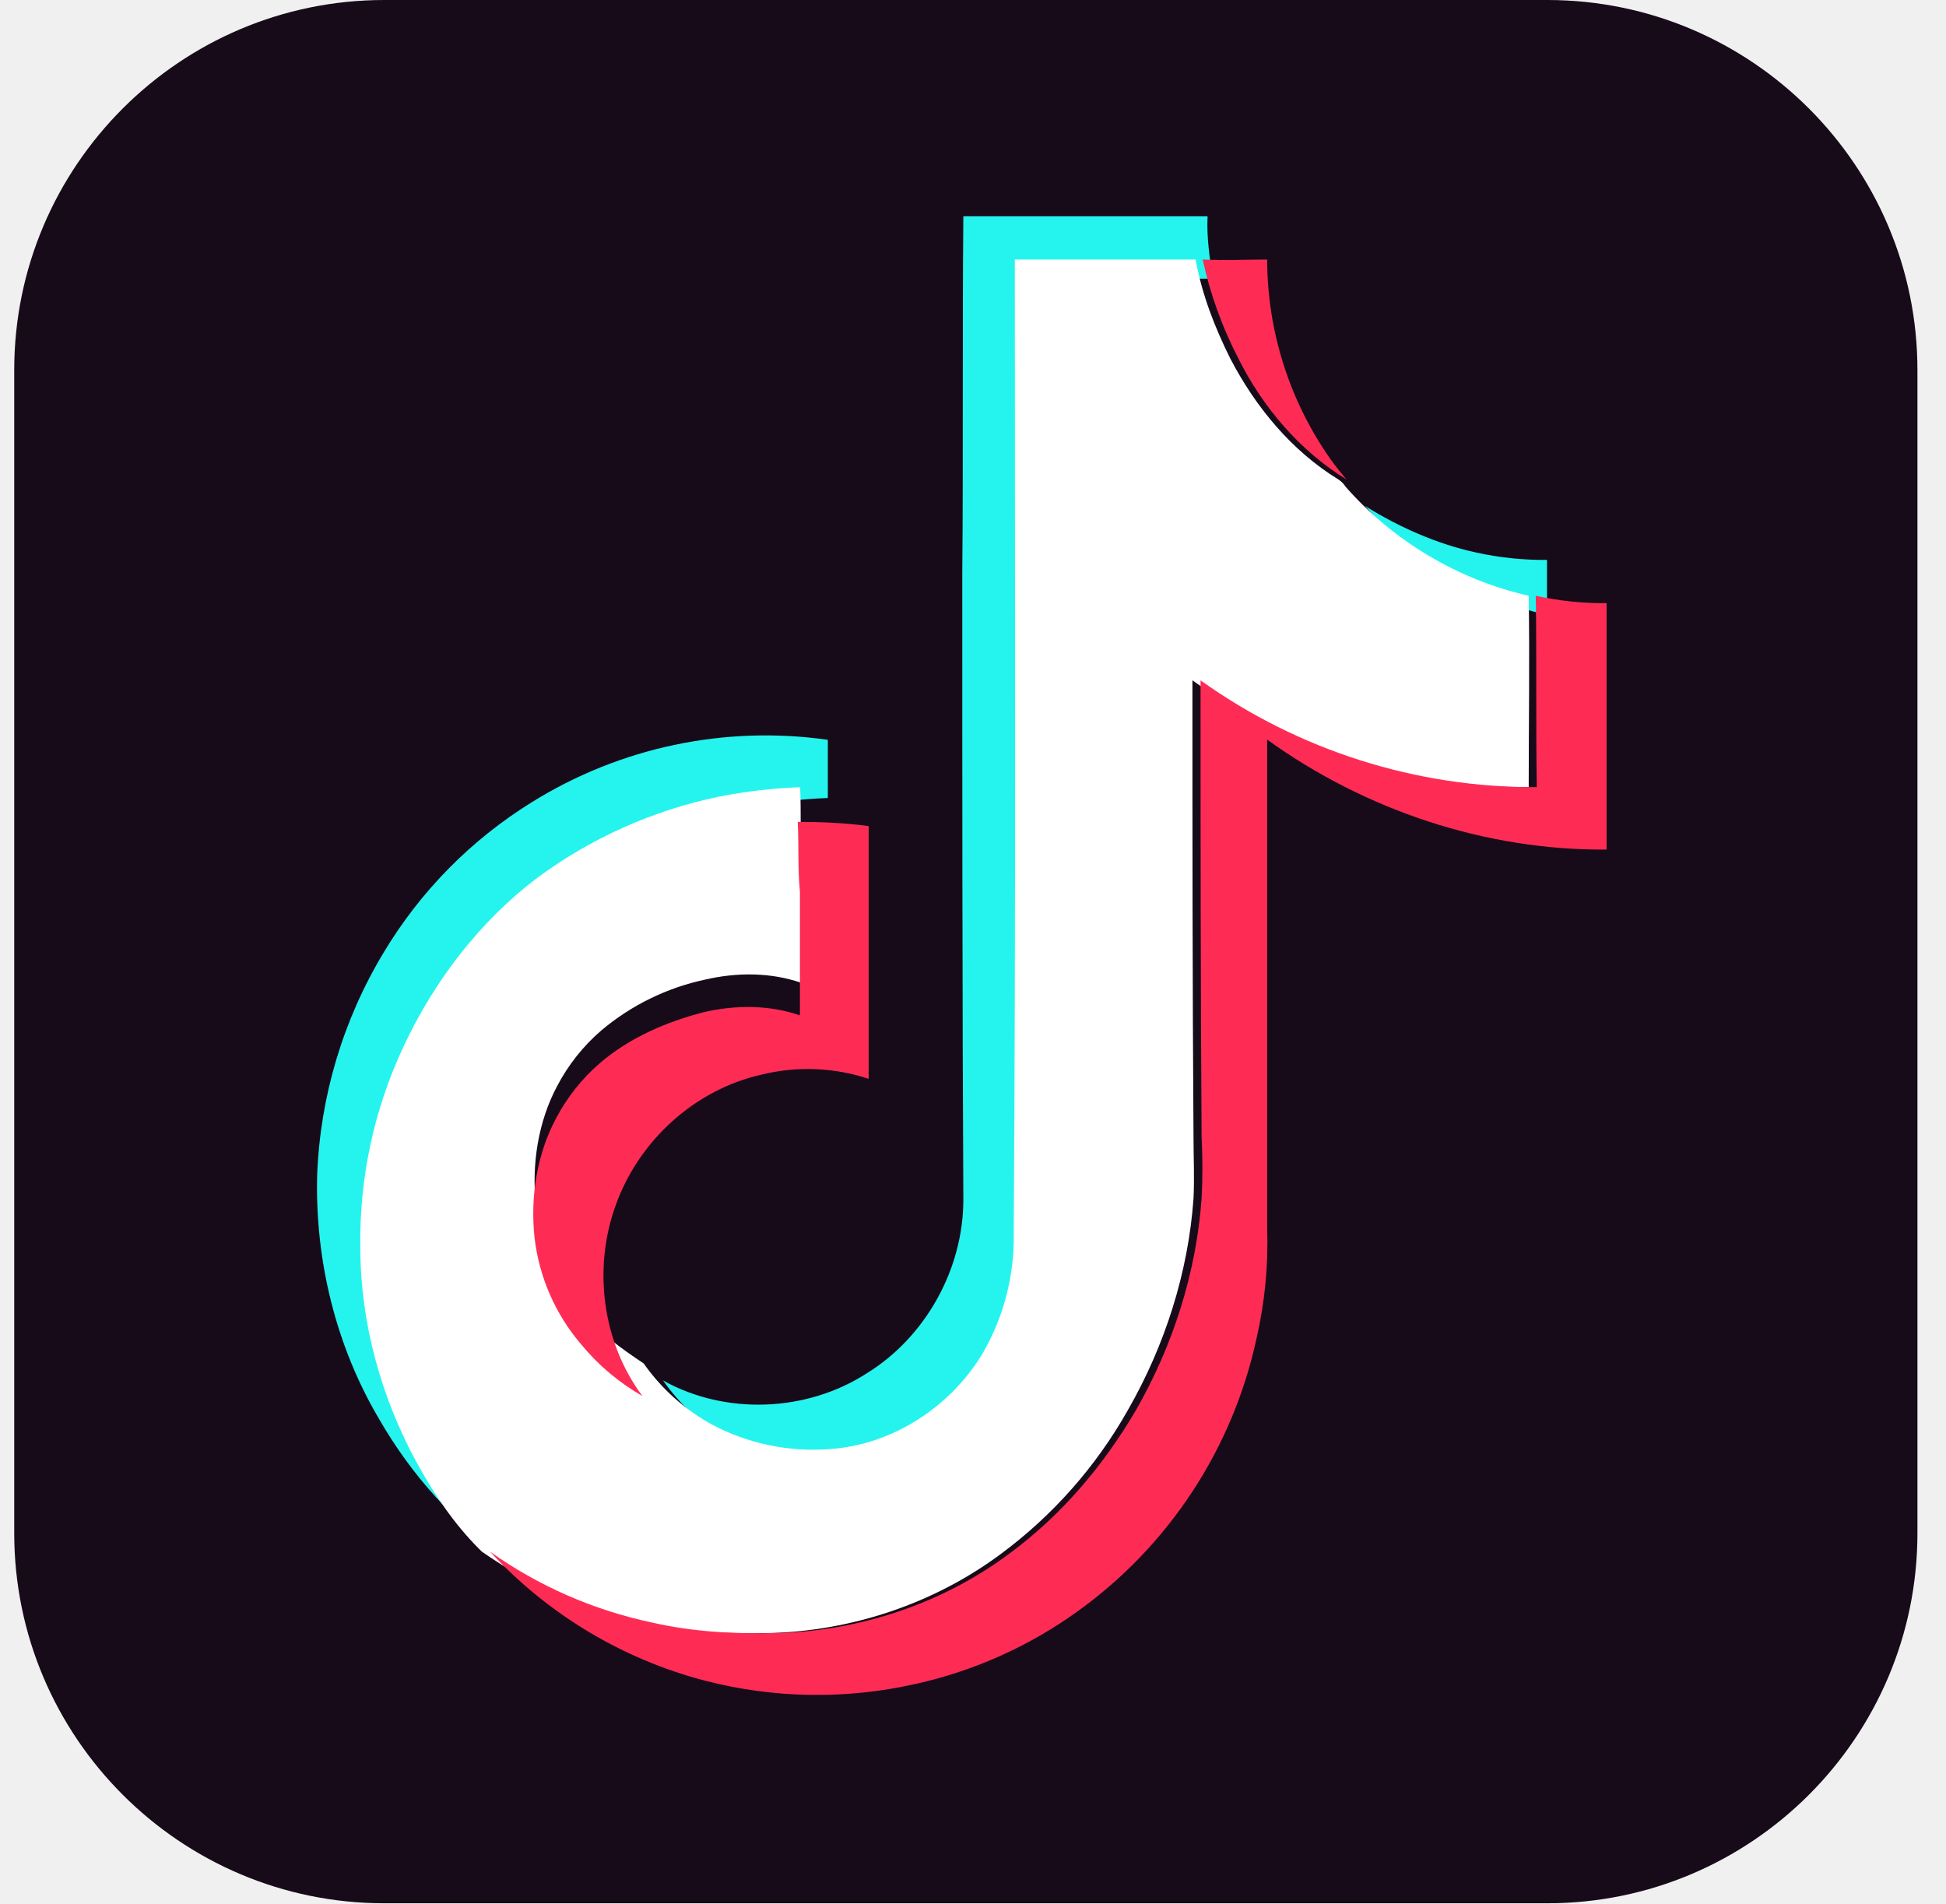
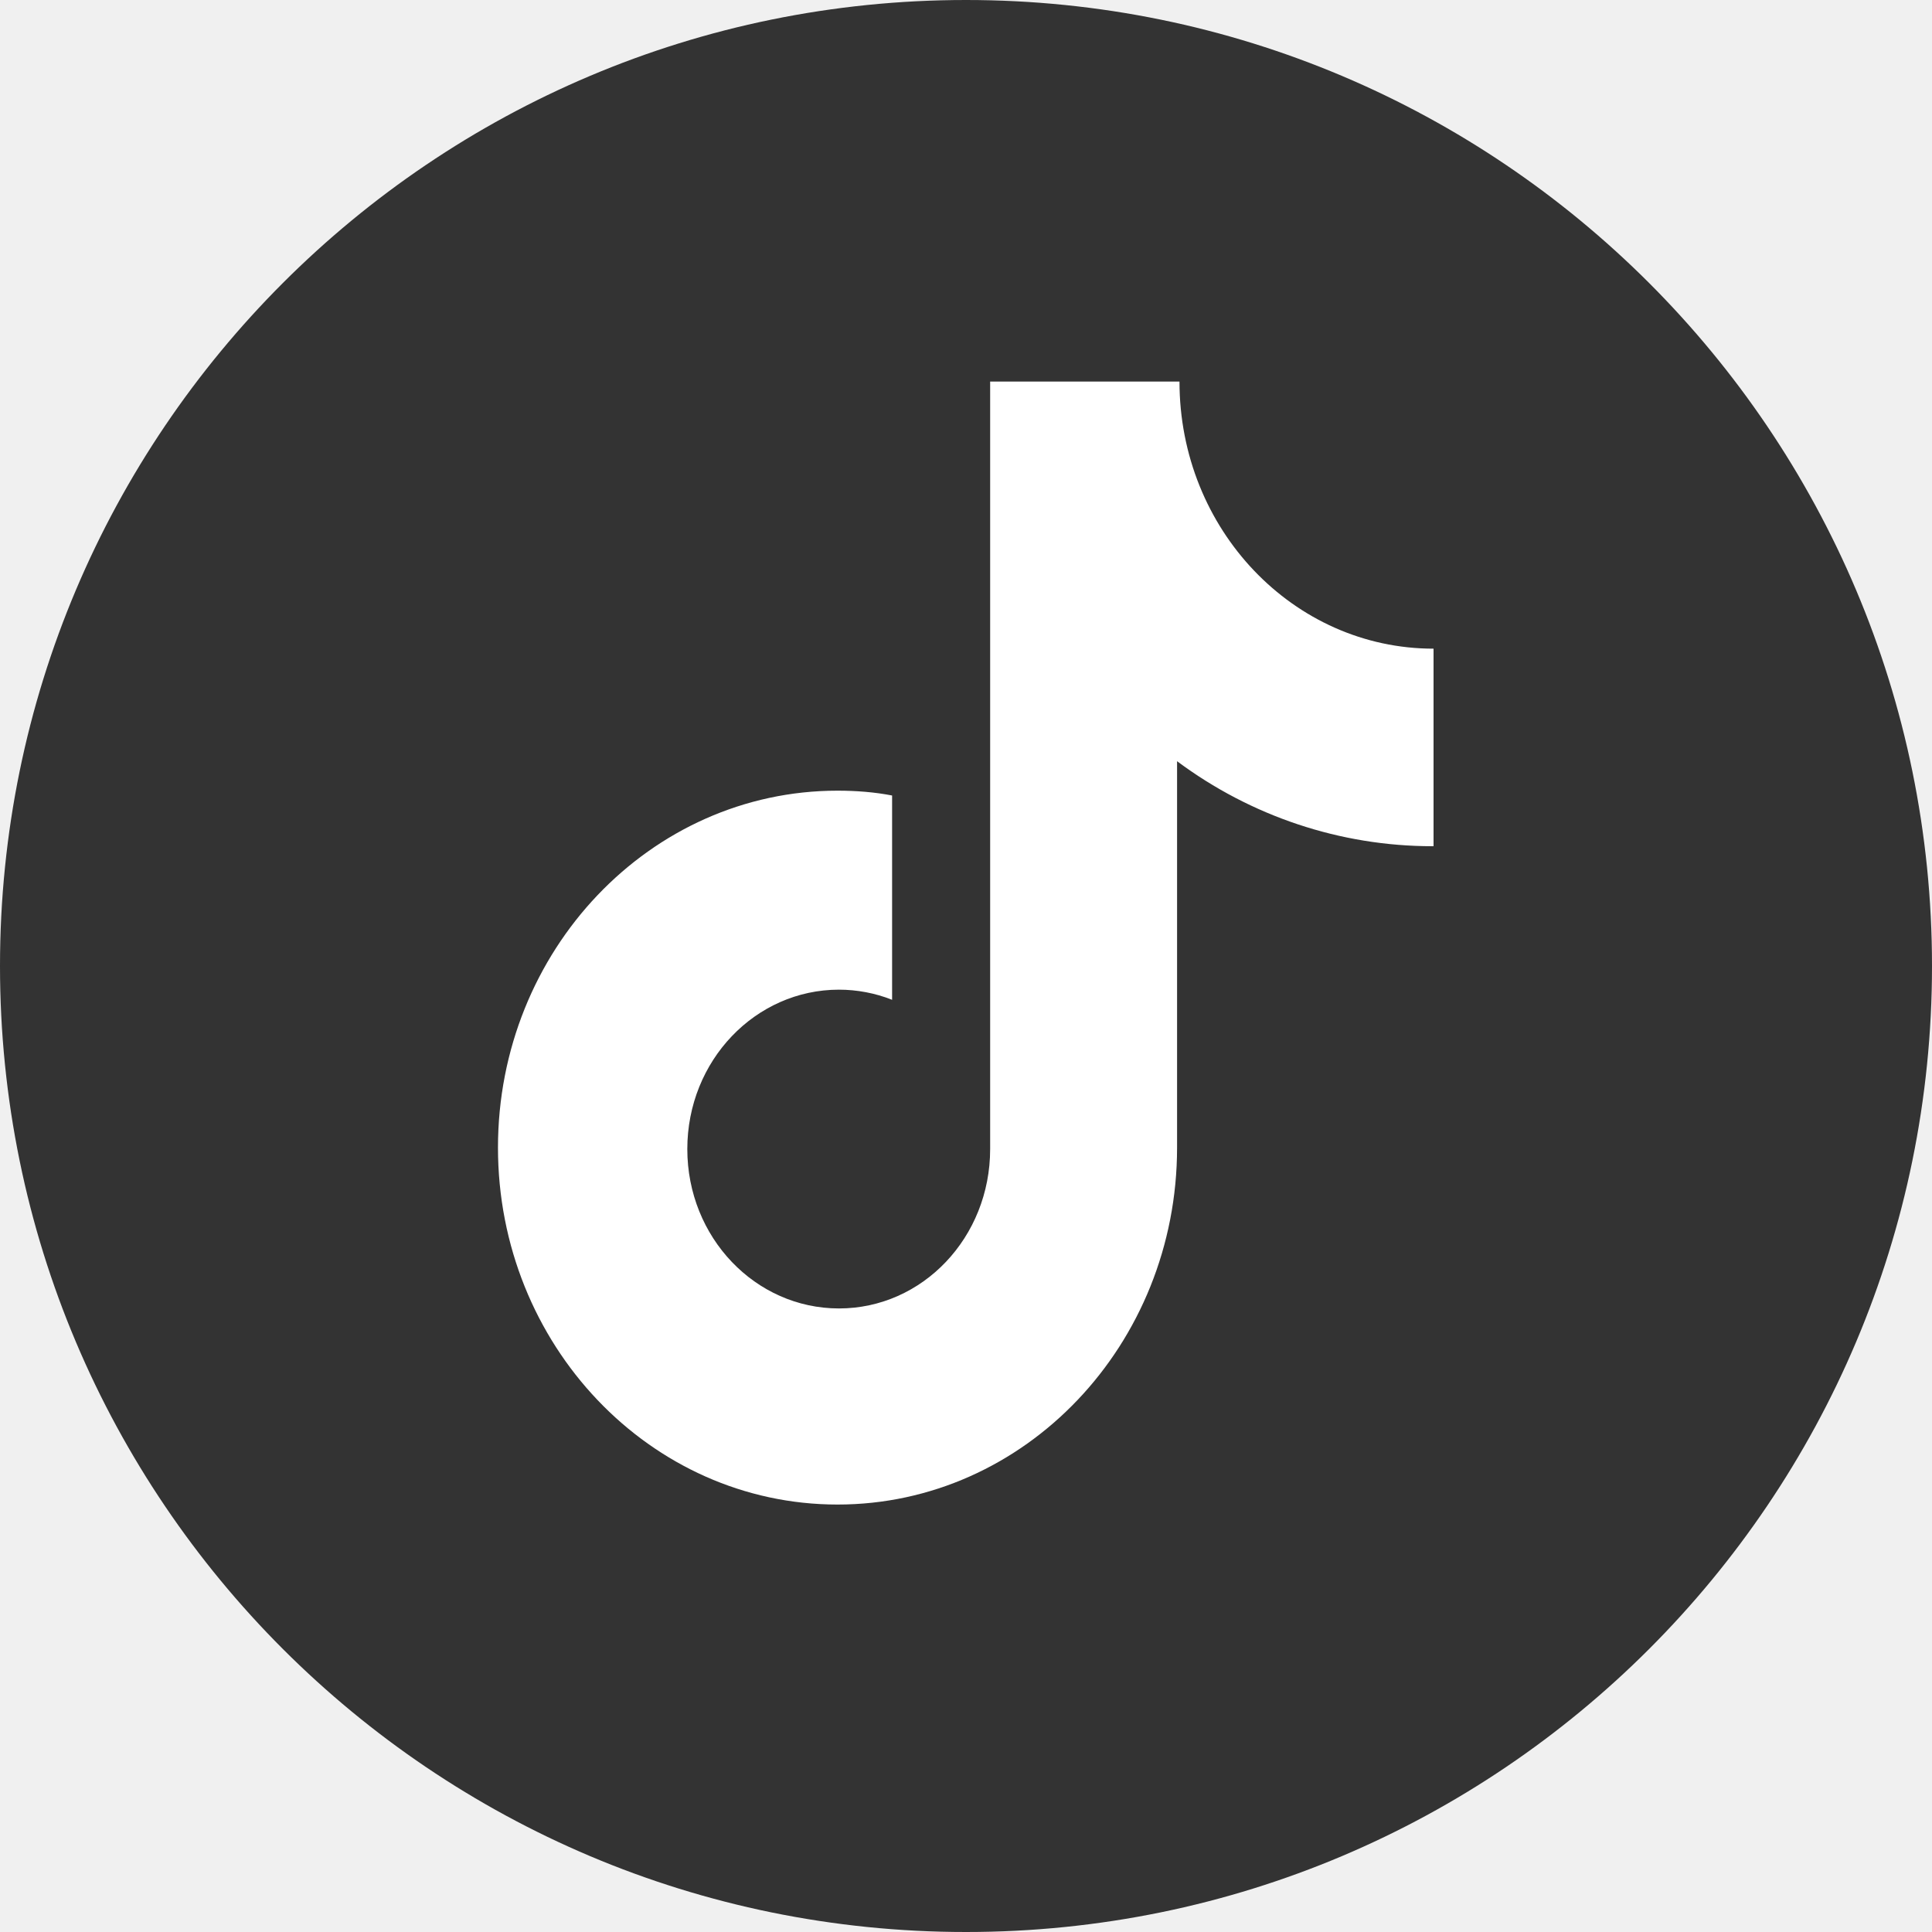
- <svg xmlns="http://www.w3.org/2000/svg" t="1745130807465" class="icon" viewBox="0 0 1047 1024" version="1.1" p-id="1174" width="204.492" height="200">
-   <path d="M206.755 0h625.78c109.801 0 199.098 89.321 199.098 199.121v625.757c0 109.801-89.297 199.121-199.098 199.121H206.732C96.977 1024 7.657 934.679 7.657 824.879V199.121C7.633 89.321 96.954 0 206.755 0z" fill="#170B1A" p-id="1175" />
-   <path d="M517.725 309.225c0.582-64.303 0-128.582 0.582-192.861h131.398c-0.559 11.38 1.164 22.761 2.839 33.559h-96.698v522.24a124.788 124.788 0 0 1-15.942 63.721c-17.059 29.58-48.919 50.06-83.037 52.899-21.644 1.722-43.823-2.257-63.162-13.079a108.404 108.404 0 0 1-36.98-33.001c33.583 18.781 77.382 17.082 109.801-3.956 31.302-19.363 51.782-55.761 51.782-93.324-0.582-112.058-0.582-224.116-0.582-336.198z m216.739-37.004c18.223 11.404 38.703 20.48 59.741 25.041a170.031 170.031 0 0 0 38.121 3.98v29.603c-37.539-8.541-72.262-29.603-97.862-58.601z" fill="#25F4EE" p-id="1176" />
-   <path d="M286.115 431.616a238.01 238.01 0 0 1 159.279-33.583v31.302c-14.778 0.559-28.998 2.281-43.799 5.12a249.484 249.484 0 0 0-97.839 43.799c-31.302 23.319-55.18 55.18-71.68 90.461a243.409 243.409 0 0 0-23.343 108.079c0 40.96 11.404 80.78 30.72 116.62 9.123 16.524 19.363 32.442 33.001 45.521-27.881-19.34-51.2-45.521-68.259-75.101-23.319-39.238-34.7-85.318-33.559-131.398a250.135 250.135 0 0 1 35.84-120.041 240.337 240.337 0 0 1 79.639-80.78z" fill="#25F4EE" p-id="1177" />
-   <path d="M545.978 139.636h97.28c3.421 18.781 10.24 36.399 18.781 53.481 13.661 26.159 33.001 49.478 58.042 64.838a13.289 13.289 0 0 1 3.956 4.003 186.717 186.717 0 0 0 98.444 58.577c0.559 34.141 0 68.841 0 102.982a308.154 308.154 0 0 1-180.922-57.484c0 81.92 0 163.84 0.582 245.76 0 10.822 0.559 21.644 0 33.024-2.839 39.796-15.36 79.057-35.281 113.78a247.389 247.389 0 0 1-68.259 77.359c-35.84 26.74-80.221 41.519-124.579 42.659-22.761 0.582-45.521-0.559-67.724-5.679a243.572 243.572 0 0 1-87.04-38.121l-1.699-1.699c-13.079-13.079-23.878-29.021-32.977-45.521-19.363-35.258-30.72-75.636-30.72-116.596a245.085 245.085 0 0 1 23.319-108.102c16.5-35.281 40.96-67.142 71.68-90.461a249.484 249.484 0 0 1 97.839-43.799 279.133 279.133 0 0 1 43.799-5.12c0.582 13.079 0 26.159 0.582 38.679v66.56c-16.5-5.679-34.7-5.679-51.782-1.699a128.14 128.14 0 0 0-55.738 27.299 101.841 101.841 0 0 0-23.901 30.161c-10.24 19.316-13.638 42.077-11.38 63.697a107.287 107.287 0 0 0 25.041 57.484c9.1 11.357 21.039 19.898 33.001 27.857a108.404 108.404 0 0 0 36.98 33.001c19.316 10.24 41.519 14.778 63.139 13.079 34.141-2.281 65.978-23.319 83.06-52.899a124.788 124.788 0 0 0 15.919-63.721c1.164-175.22 0.582-349.3 0.582-523.38z" fill="#FFFFFF" p-id="1178" />
-   <path d="M647.075 139.636c11.38 0.559 22.761 0 34.7 0a187.113 187.113 0 0 0 34.141 107.52c2.839 3.98 5.679 7.401 8.518 10.799-25.018-15.36-44.916-38.679-58.019-64.838A214.225 214.225 0 0 1 647.075 139.636z m179.2 180.899a170.031 170.031 0 0 0 38.121 3.98v132.561c-64.861 0.559-129.722-21.039-182.621-59.159V660.713a229.585 229.585 0 0 1-5.679 59.159 244.294 244.294 0 0 1-96.721 147.34 236.753 236.753 0 0 1-86.481 38.703 240.407 240.407 0 0 1-113.757-1.722 239.756 239.756 0 0 1-115.503-69.399 233.984 233.984 0 0 0 87.04 38.121c22.202 5.12 44.94 6.26 67.724 5.679 44.358-1.14 88.739-15.919 124.579-42.659 27.857-20.48 50.618-47.22 68.259-77.359 19.898-34.723 32.419-73.961 35.258-113.804 0.582-10.799 0.582-21.597 0-32.977-0.559-81.92-0.559-163.84-0.559-245.76a308.131 308.131 0 0 0 180.899 57.46c-0.559-34.141 0-68.841-0.559-102.982z" fill="#FE2C55" p-id="1179" />
-   <path d="M429.242 442.182c12.521 0 25.6 0.559 38.121 2.281v135.959a103.866 103.866 0 0 0-57.484-2.281c-35.84 7.959-65.978 35.281-78.499 69.981-12.497 34.141-7.377 73.961 14.243 102.959a119.552 119.552 0 0 1-33.001-27.857 107.287 107.287 0 0 1-25.041-57.484c-2.281-21.597 1.164-44.358 11.404-63.697a101.841 101.841 0 0 1 23.878-30.161c15.919-13.638 35.84-22.179 55.738-27.299 17.082-3.98 35.281-3.98 51.782 1.699v-66.56c-1.164-11.38-0.582-24.436-1.164-37.539z" fill="#FE2C55" p-id="1180" />
+ <svg xmlns="http://www.w3.org/2000/svg" t="1746322444059" class="icon" viewBox="0 0 1024 1024" version="1.1" p-id="2852" width="200" height="200">
+   <path d="M512 512m-512 0a512 512 0 1 0 1024 0 512 512 0 1 0-1024 0Z" fill="#333333" p-id="2853" />
+   <path d="M759.296 448.512c-48.896 0-96.256-15.872-135.424-45.056v204.8c0 104.448-80.64 189.184-179.968 189.184s-179.968-84.736-179.968-189.184 80.64-189.184 179.968-189.184c9.984 0 19.712 0.768 28.928 2.56V529.92c-8.96-3.584-18.688-5.376-28.16-5.376-44.288 0-80.384 37.632-80.384 84.48s36.096 84.48 80.384 84.48 80.128-37.632 80.128-84.48V202.24h100.352c0 78.336 60.416 141.568 134.656 141.568v104.704h-0.512" fill="#FFFFFF" p-id="2854" />
</svg>
